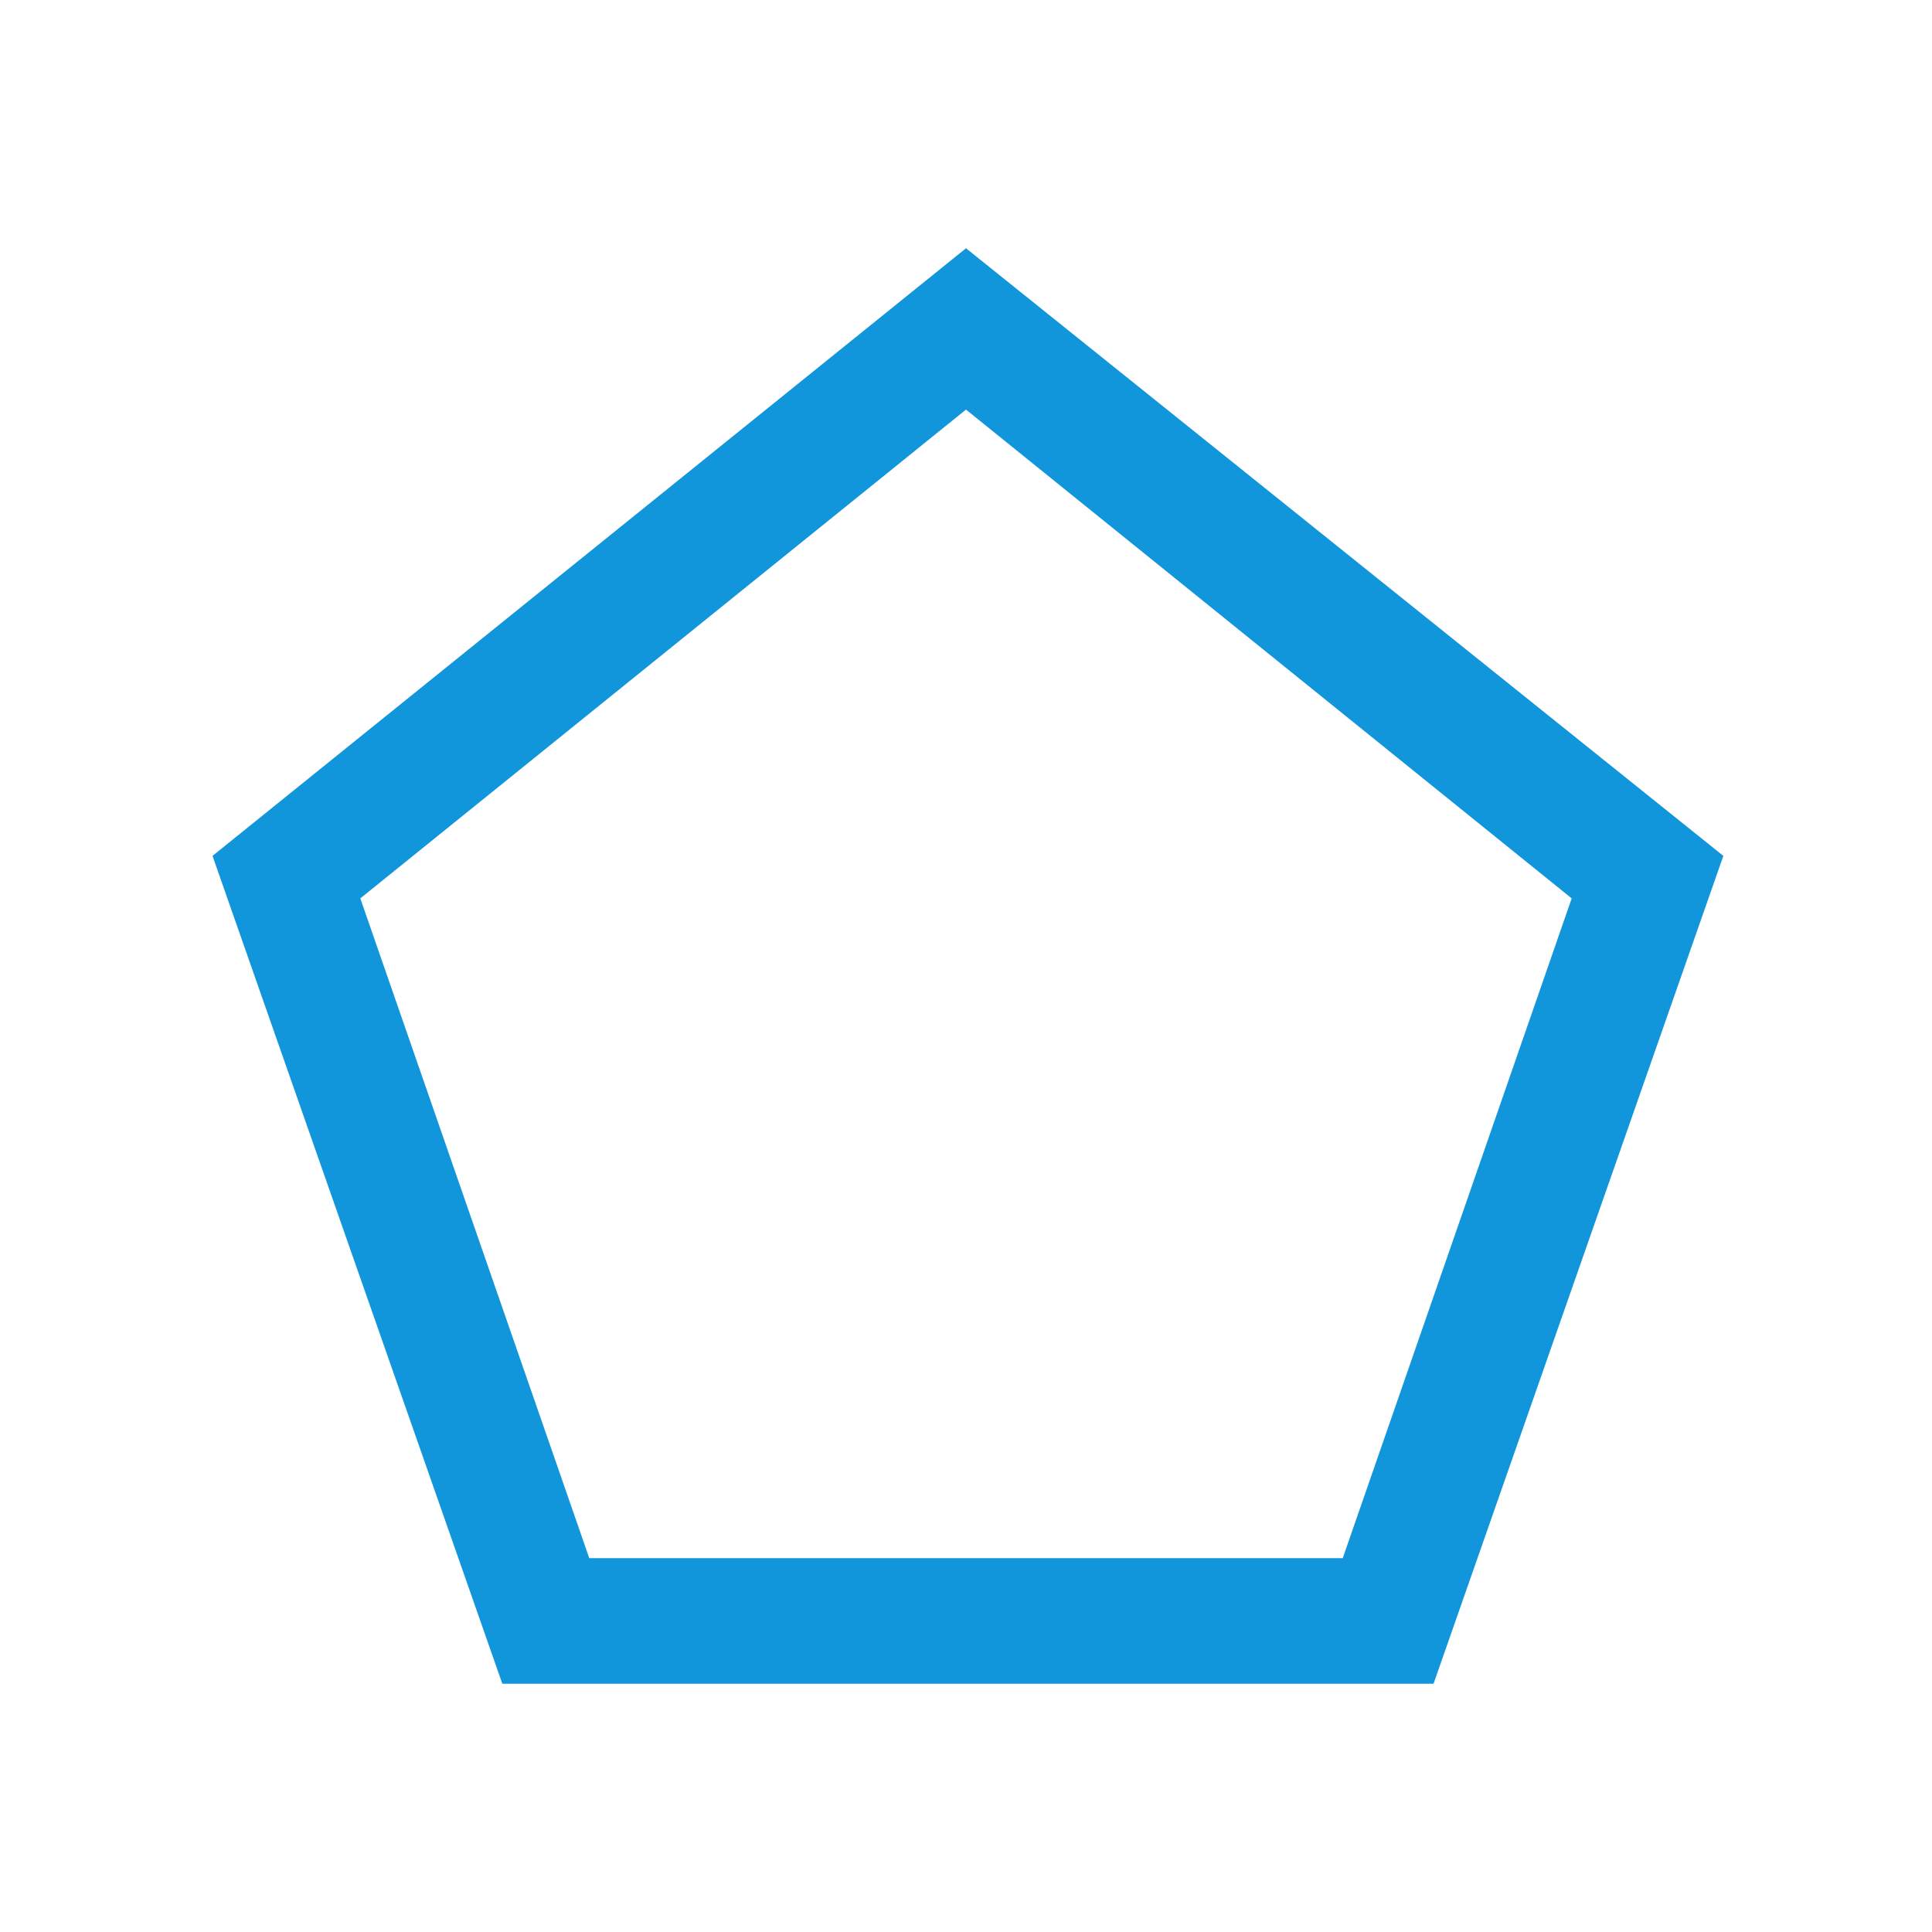
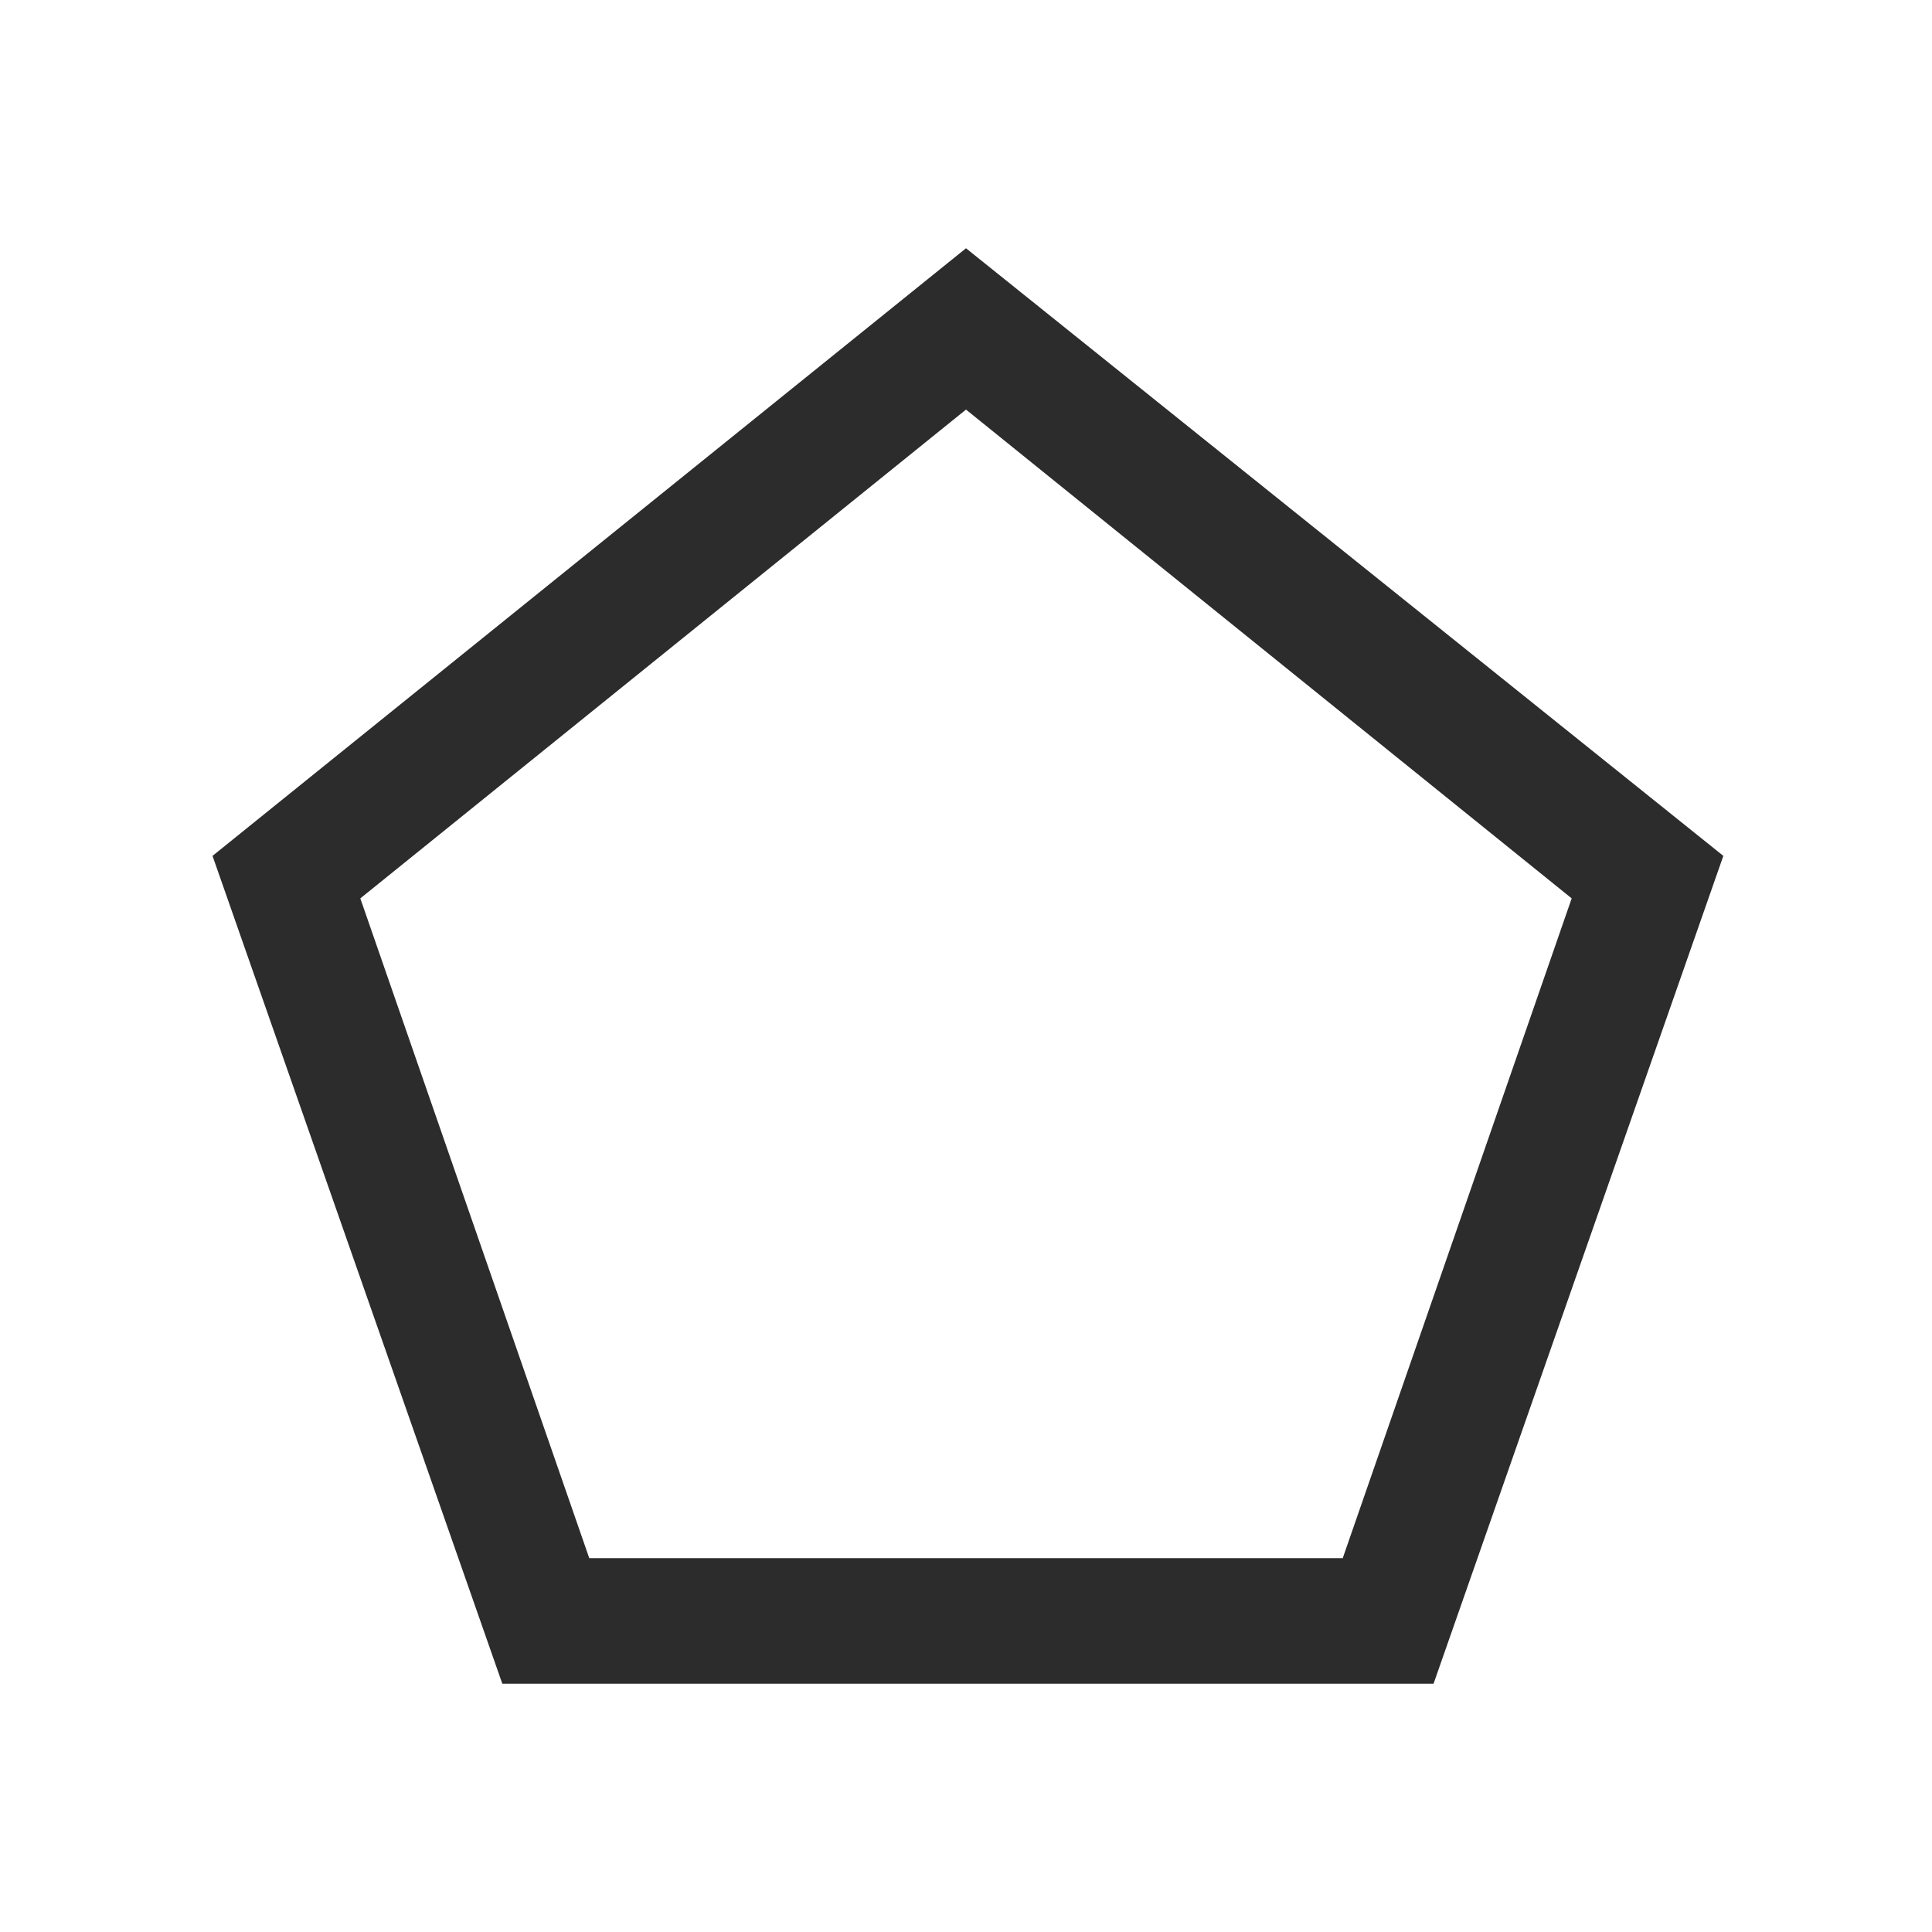
- <svg xmlns="http://www.w3.org/2000/svg" t="1705732592995" class="icon" viewBox="0 0 1024 1024" version="1.1" p-id="933" width="200" height="200">
-   <path d="M512 217.088l321.024 259.072-121.344 349.696H312.32L190.976 476.16 512 217.088m0-85.504L112.64 453.632l153.6 438.784h493.568l153.6-438.784L512 131.584z" fill="#1296db" p-id="934" />
+ <svg xmlns="http://www.w3.org/2000/svg" t="1705916215009" class="icon" viewBox="0 0 1024 1024" version="1.1" p-id="1067" width="200" height="200">
+   <path d="M512 217.088l321.024 259.072-121.344 349.696H312.32L190.976 476.16 512 217.088m0-85.504L112.64 453.632l153.6 438.784h493.568l153.6-438.784L512 131.584z" fill="#2c2c2c" p-id="1068" />
</svg>
